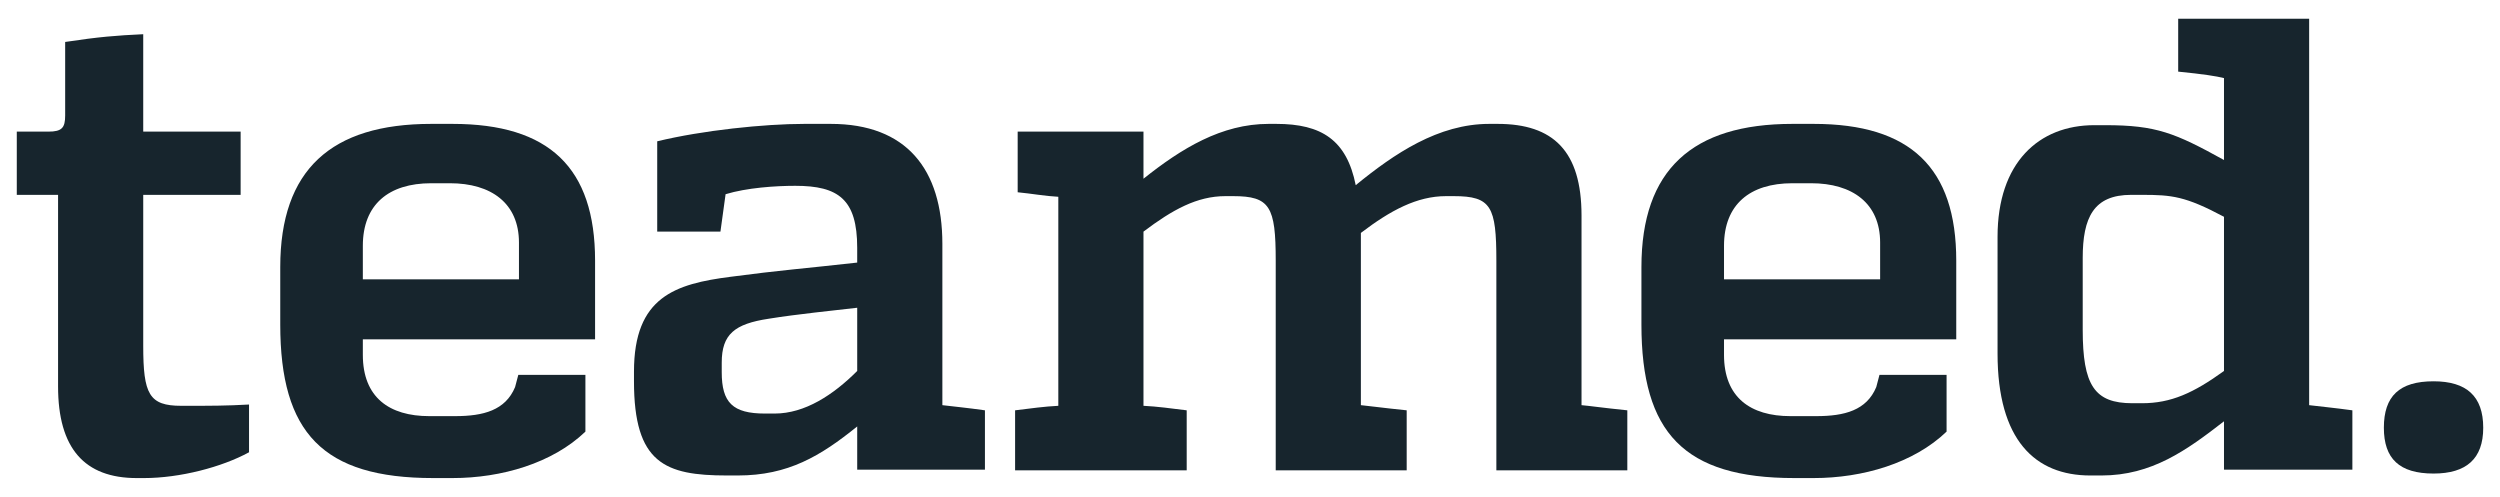
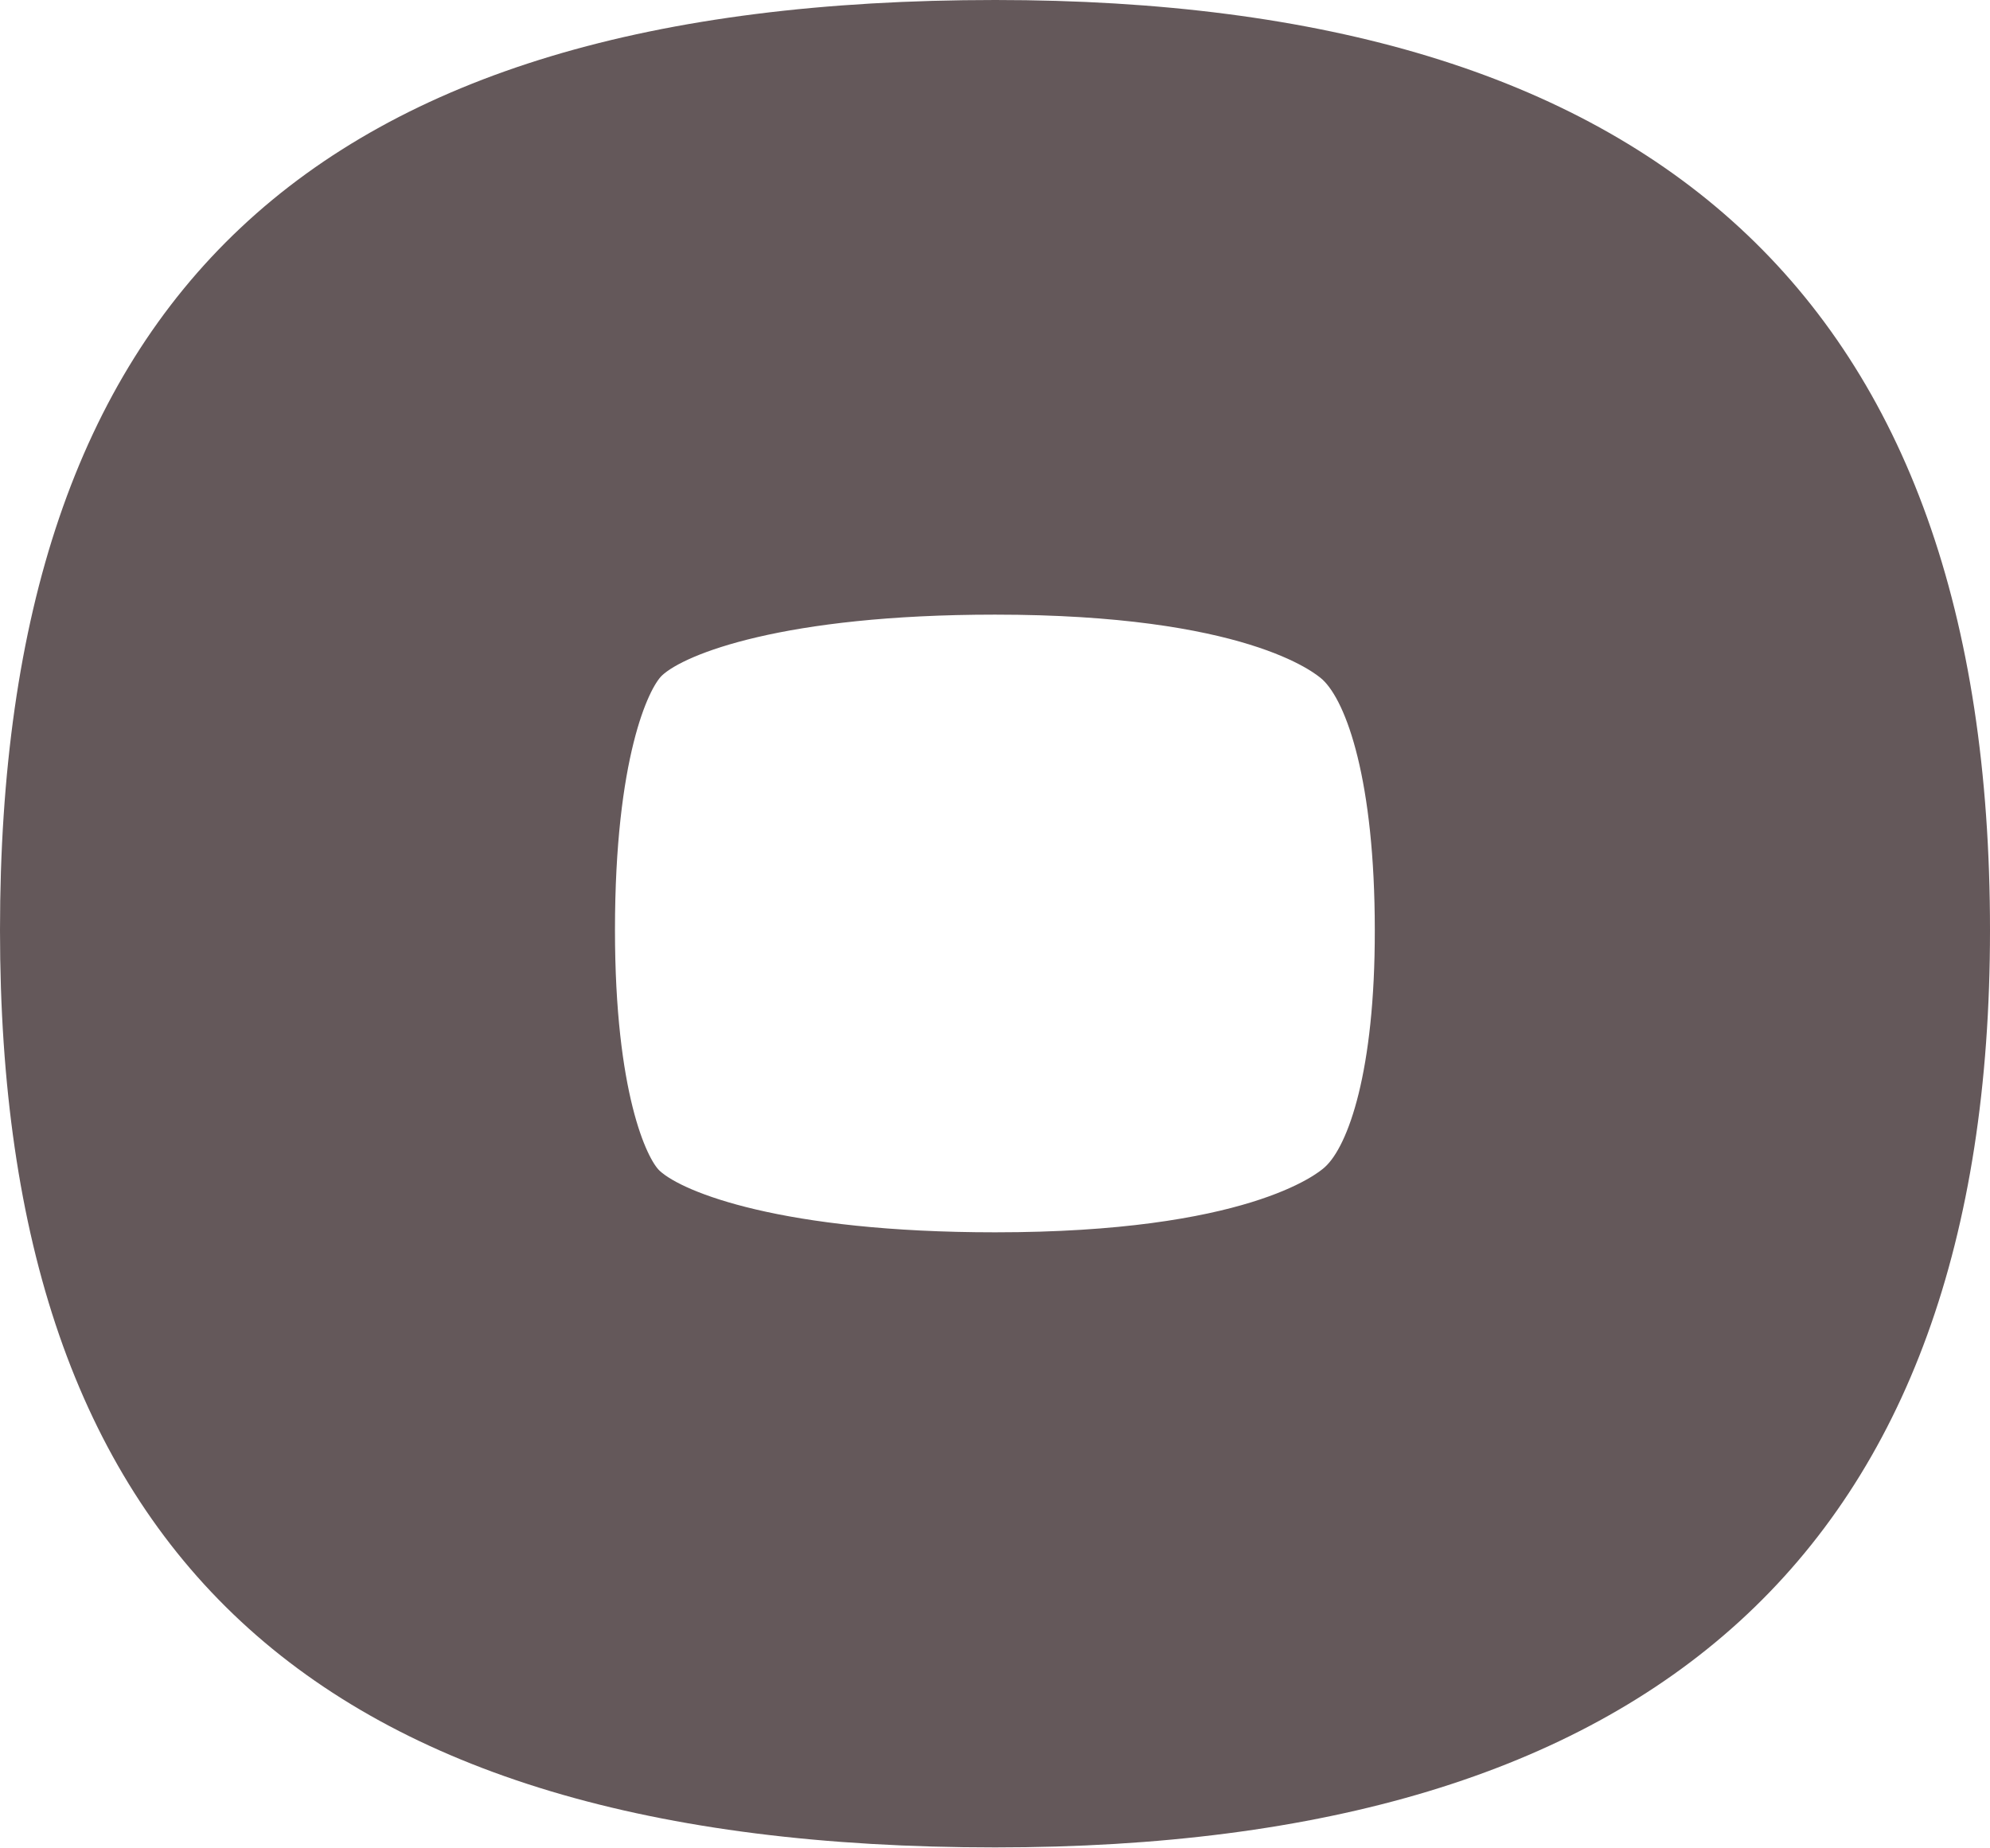
- <svg xmlns="http://www.w3.org/2000/svg" version="1.1" id="Layer_1" x="0px" y="0px" width="539.815px" height="107.272px" viewBox="0 0 539.815 107.272" xml:space="preserve">
-   <path fill="#17252D" d="M40.399,87.625c4.876,0,8.498,0,13.373-0.278v10.309c-5.85,3.203-14.905,5.572-22.706,5.572h-1.532   c-11.284,0-16.995-6.408-16.995-19.781V42.073H3.624V28.421h6.825c2.925,0,3.622-0.835,3.622-3.482V9.06   c7.383-1.115,11.006-1.394,16.855-1.673v21.034h21.034v13.652H30.927V74.67c0,10.447,1.253,12.955,8.219,12.955H40.399z" />
-   <path fill="#17252D" d="M97.709,26.75c20.894,0,30.784,9.473,30.784,29.531v16.995H78.346v3.344   c0,9.194,5.711,13.234,14.348,13.234h5.571c6.13,0,10.865-1.255,12.955-6.27l0.697-2.646h14.488v12.258   c-7.105,6.825-18.11,10.03-28.696,10.03h-4.18c-23.821,0-33.015-9.752-33.015-33.154V57.676c0-21.035,11.004-30.926,32.597-30.926   H97.709z M112.057,52.381c0-8.497-5.99-12.815-14.905-12.815h-4.04c-9.194,0-14.766,4.598-14.766,13.513v7.243h33.711V52.381z" />
-   <path fill="#17252D" d="M203.481,87.485c2.229,0.279,5.294,0.558,9.193,1.114v12.816h-27.581v-9.334   c-7.94,6.408-14.905,10.588-25.771,10.588h-2.368c-13.373,0-20.061-2.647-20.061-20.338v-2.09c0-16.16,8.916-18.945,20.896-20.479   c10.447-1.393,16.158-1.81,27.303-3.064v-3.203c0-10.448-4.04-13.373-13.373-13.373c-4.317,0-10.447,0.418-15.045,1.811   l-1.113,8.08H141.91V30.512c9.751-2.369,23.124-3.762,31.761-3.762h5.711c16.3,0,24.1,9.751,24.1,25.91V87.485z M167.264,89.297   c6.547,0,12.676-4.04,17.83-9.194V66.451c-4.737,0.558-13.095,1.393-19.085,2.368c-7.383,1.114-10.168,3.343-10.168,9.473v2.09   c0,6.548,2.367,8.915,9.333,8.915H167.264z" />
-   <path fill="#17252D" d="M341.49,87.485c1.672,0.14,4.458,0.558,9.891,1.114v12.956h-28.278V56.281c0-11.7-1.115-13.93-9.193-13.93   h-1.672c-6.269,0-11.98,3.064-18.389,7.941v37.192c1.533,0.14,4.458,0.558,9.891,1.114v12.956h-28.278V56.281   c0-11.7-1.253-13.93-9.193-13.93h-1.673c-6.128,0-11.423,2.926-17.69,7.662v37.611c2.925,0.14,5.99,0.558,9.333,0.975v12.956   h-37.054V88.6c3.343-0.417,6.407-0.835,9.333-0.975V42.491c-2.786-0.14-5.851-0.696-8.776-0.976V28.421h27.164v10.17   c8.218-6.546,16.855-11.841,27.024-11.841h1.672c9.751,0,15.184,3.482,17.134,13.233c8.357-6.825,17.83-13.233,28.836-13.233h1.812   c11.979,0,18.108,5.851,18.108,19.781V87.485z" />
-   <path fill="#17252D" d="M391.621,26.75c20.895,0,30.784,9.473,30.784,29.531v16.995h-50.147v3.344   c0,9.194,5.711,13.234,14.349,13.234h5.57c6.13,0,10.866-1.255,12.956-6.27l0.696-2.646h14.488v12.258   c-7.105,6.825-18.11,10.03-28.696,10.03h-4.18c-23.82,0-33.014-9.752-33.014-33.154V57.676c0-21.035,11.003-30.926,32.596-30.926   H391.621z M405.969,52.381c0-8.497-5.989-12.815-14.905-12.815h-4.04c-9.194,0-14.766,4.598-14.766,13.513v7.243h33.711V52.381z" />
-   <path fill="#17252D" d="M498.606,87.485c2.229,0.279,5.293,0.558,9.333,1.114v12.816h-27.721V90.968   c-8.08,6.27-15.603,11.702-26.469,11.702h-2.367c-11.98,0-20.059-7.662-20.059-26.328V51.128c0-16.02,8.915-24.099,20.894-24.099   h2.369c11.004,0,15.044,1.671,25.632,7.521V16.86c-1.673-0.418-4.318-0.837-9.891-1.394V4.044h28.278V87.485z M462.527,87.067   c6.269,0,11.144-2.228,17.691-6.965V46.811c-8.358-4.459-11.283-4.737-17.691-4.737h-2.369c-8.078,0-10.446,4.875-10.446,13.652   v15.461c0,11.98,2.506,15.881,10.726,15.881H462.527z" />
-   <path fill="#17252D" d="M514.739,92.362c0-6.827,3.345-10.03,10.728-10.03c7.104,0,10.726,3.203,10.726,10.03   c0,6.686-3.622,9.89-10.726,9.89C518.084,102.252,514.739,99.048,514.739,92.362z" />
+ <svg xmlns="http://www.w3.org/2000/svg" version="1.1" id="Layer_1" x="0px" y="0px" viewBox="119 2.4 850.4 789.6" style="enable-background:new 119 2.4 850.4 789.6;" xml:space="preserve">
+   <style type="text/css">
+ 	.st0{fill:#64585A;}
+ </style>
+   <path class="st0" d="M544.3,2.4C251.7,2.4,119,129.3,119,400c0,265,132.7,392,425.3,392c281.4,0,425.1-127,425.1-392  C969.4,129.3,825.7,2.4,544.3,2.4z M685.2,501.2c-3.1,2.9-33.7,27.9-140.9,27.9c-91.1,0-133.6-17.2-143.4-26.3  c-5.3-4.9-19.1-33.1-19.1-102.9c0-73.7,14.5-103.5,20.1-108.8c9.6-9,51.6-26,142.3-26c106.8,0,136.8,24.9,139.9,27.7  c10.3,9.5,22.4,43.3,22.4,107.1C706.6,460.3,695.1,492.2,685.2,501.2z" />
</svg>
